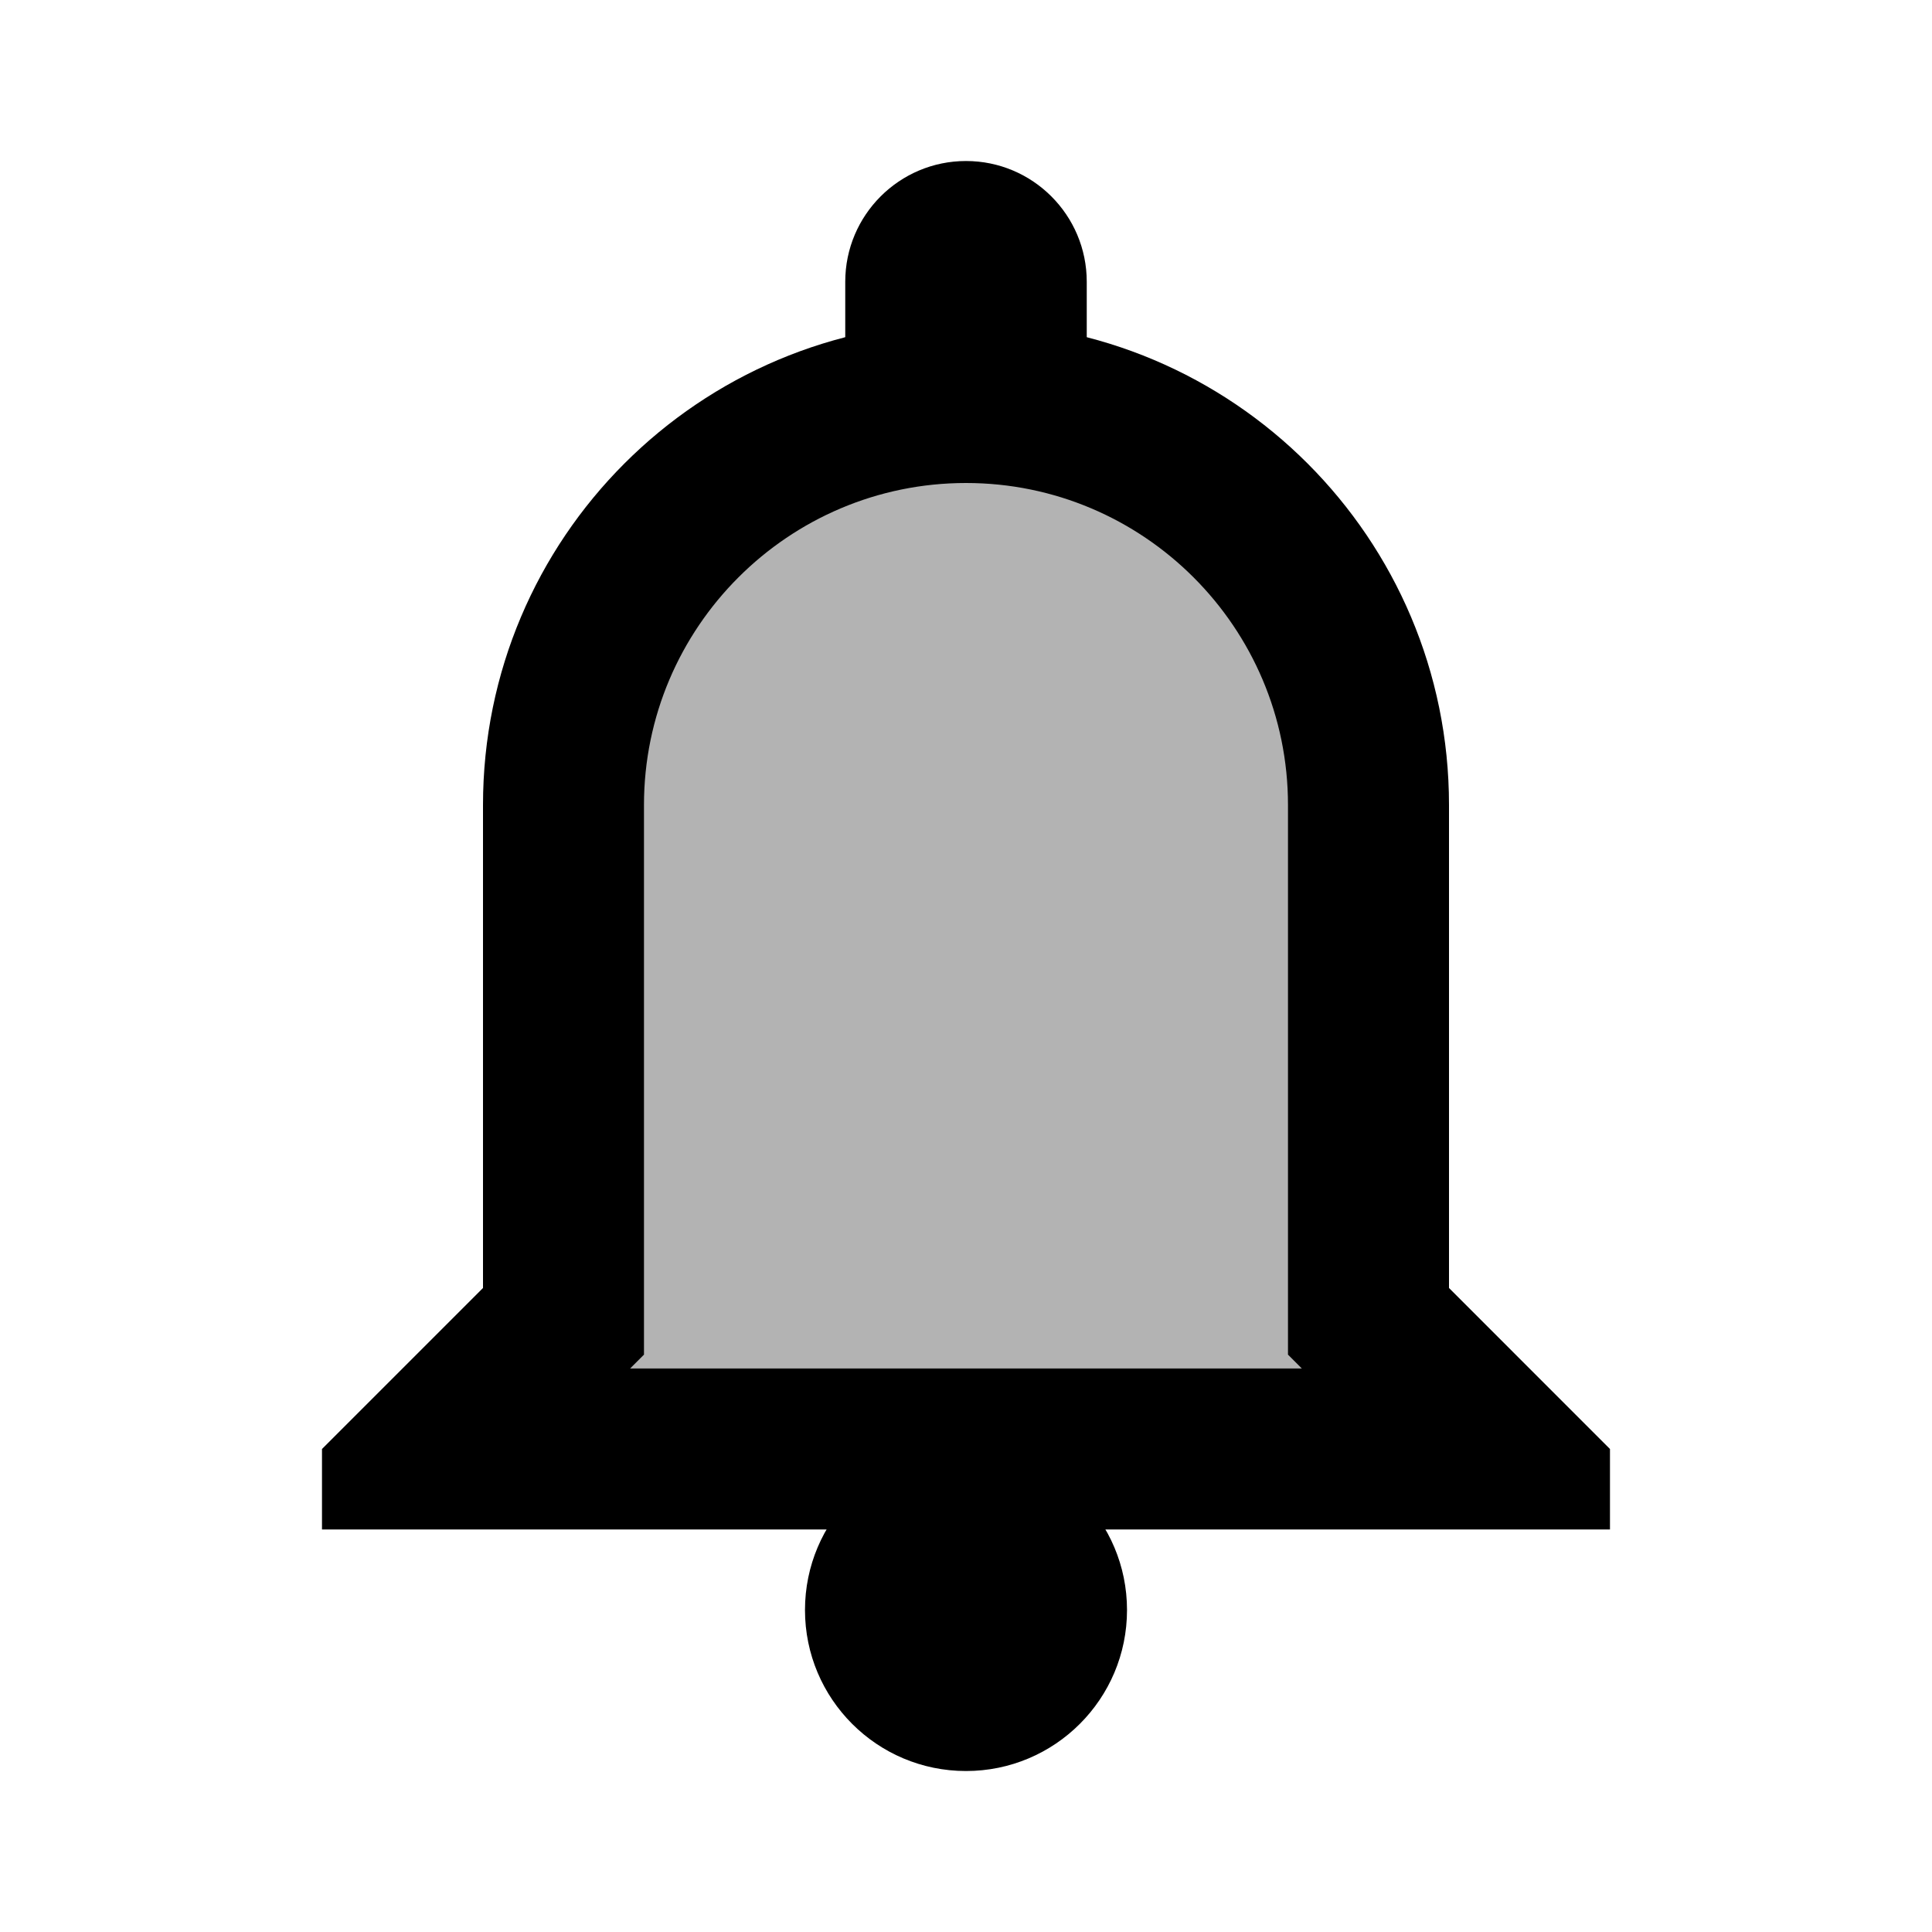
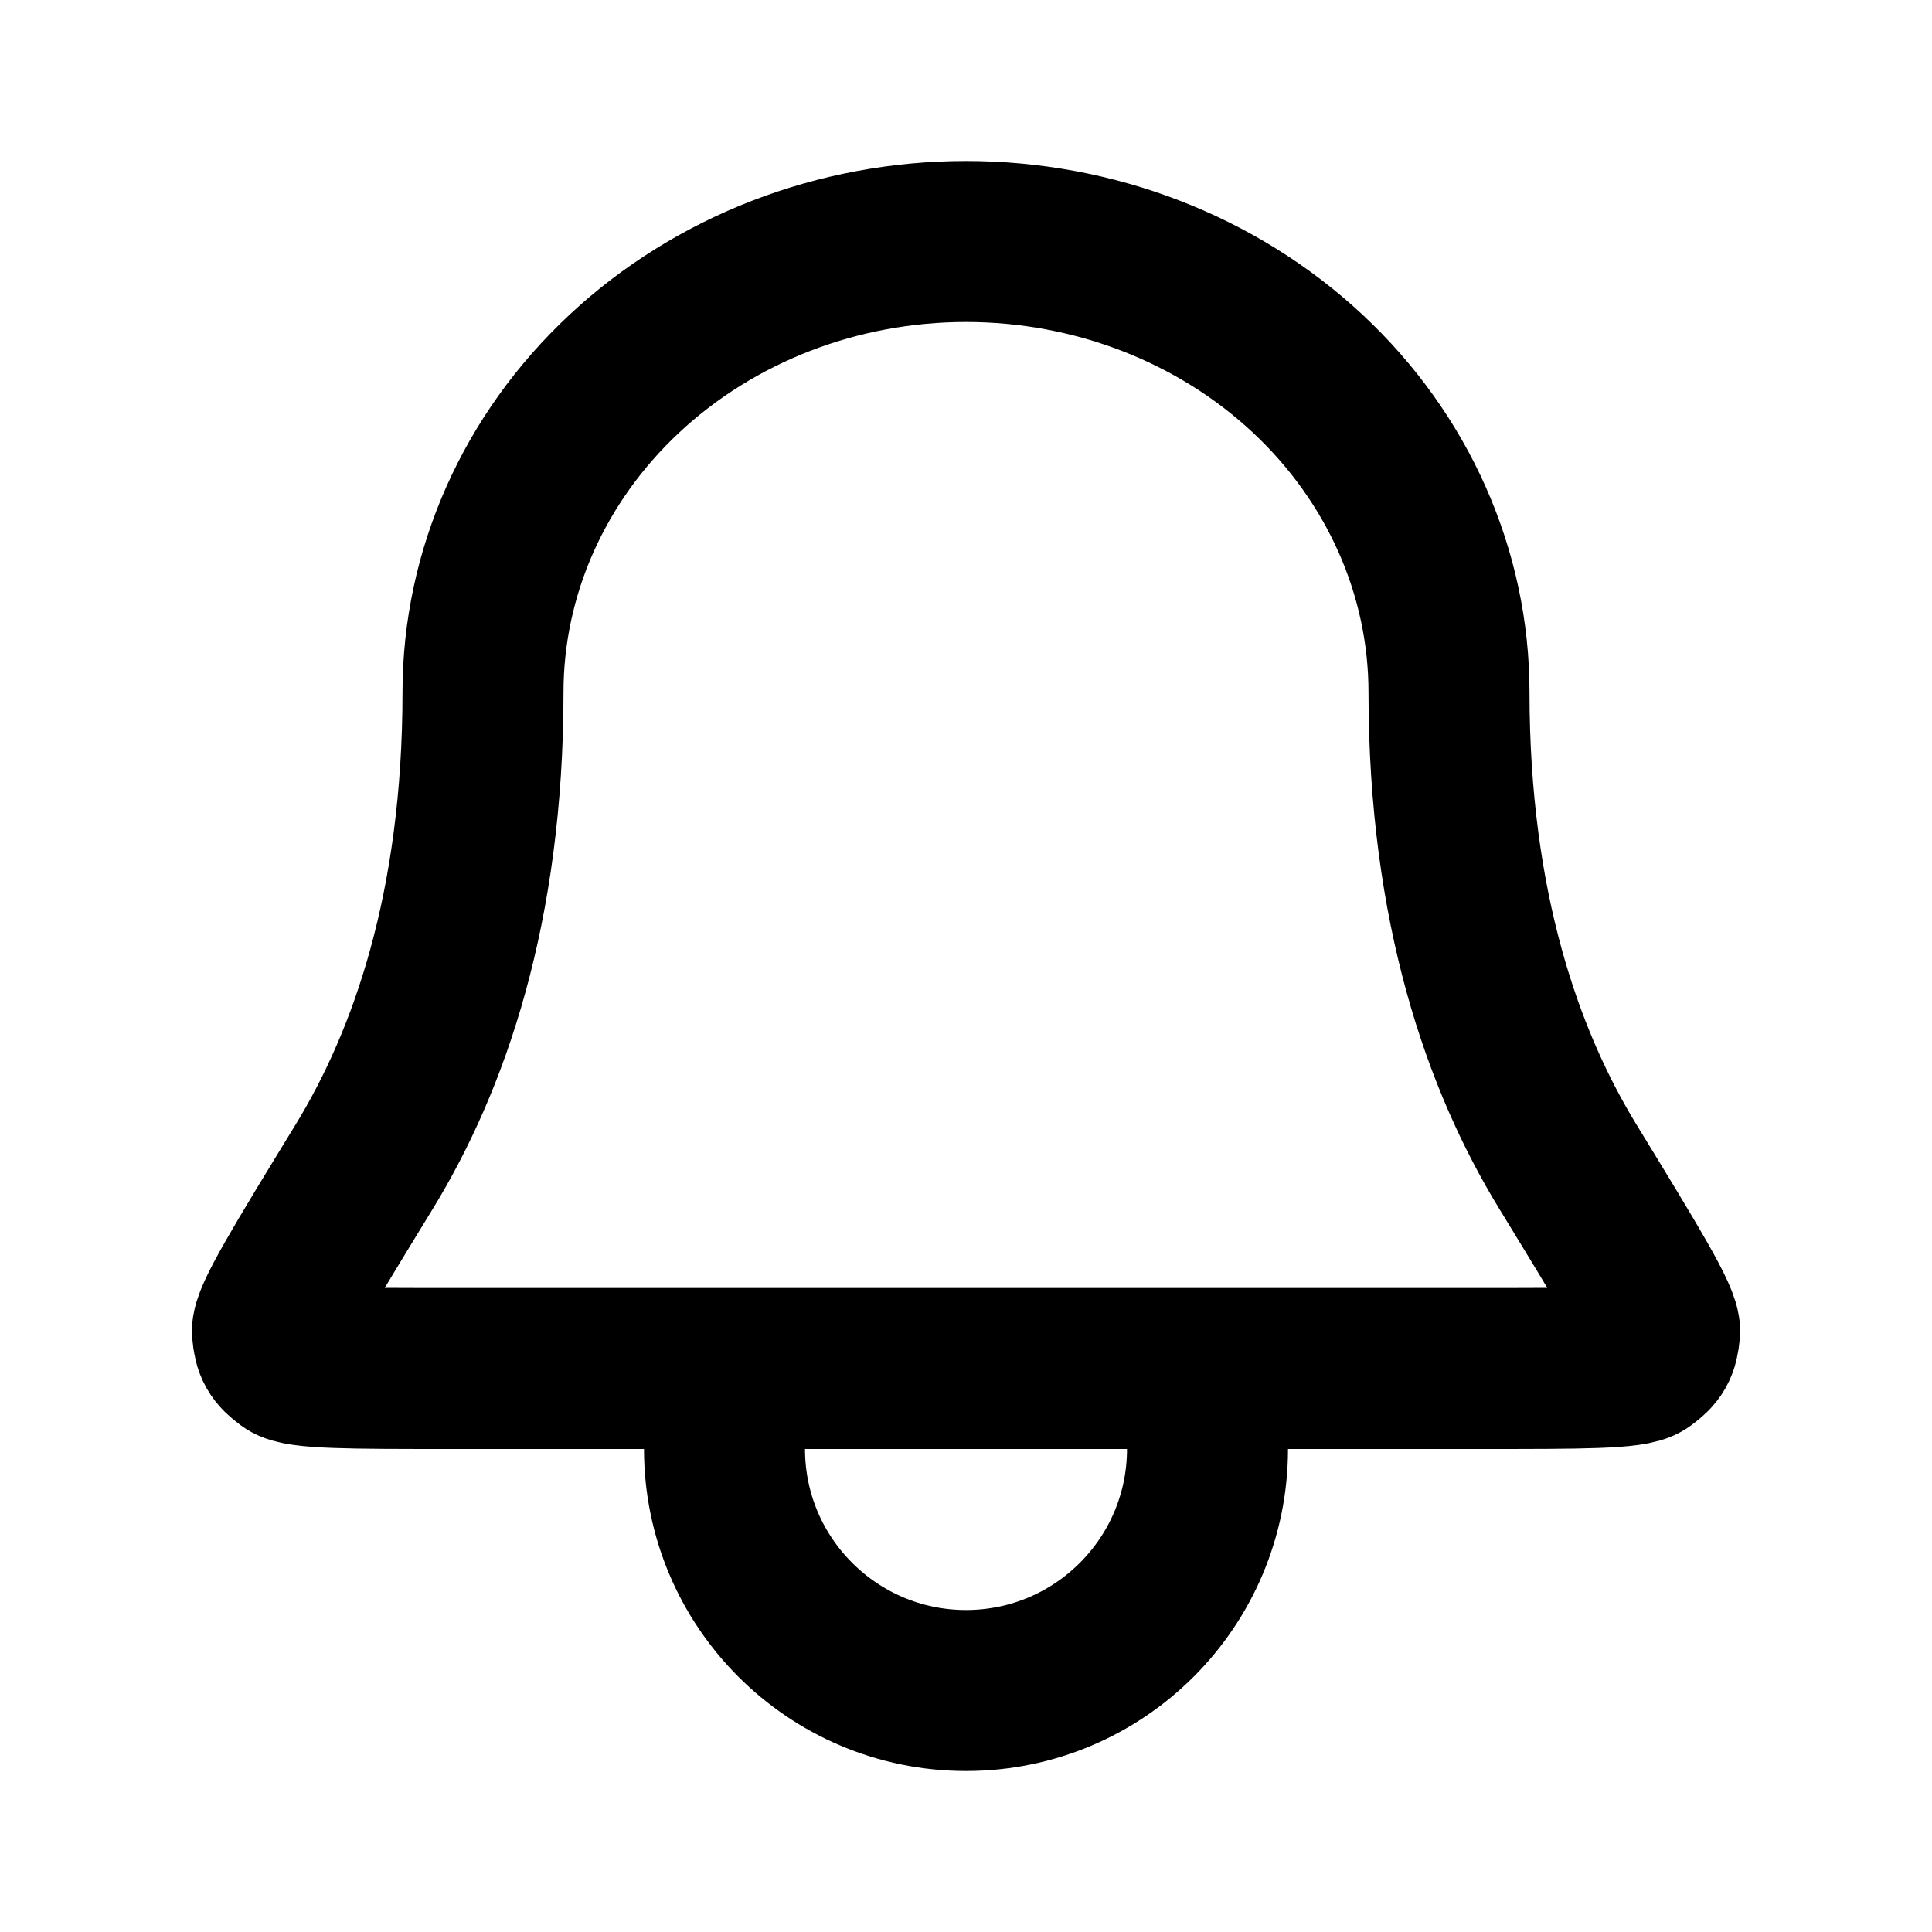
- <svg xmlns="http://www.w3.org/2000/svg" viewBox="0 0 50 50" width="24px" height="24px">
-   <path d="M11.279,37.5l2.694-2.694l0.61-0.61v-0.862v-12.5c0-5.744,4.673-10.417,10.417-10.417s10.417,4.673,10.417,10.417v12.5 v0.862l0.61,0.61l2.694,2.694H11.279z" opacity=".3" />
-   <path d="M28.125,10.417h-6.25V7.292c0-1.725,1.4-3.125,3.125-3.125l0,0c1.725,0,3.125,1.4,3.125,3.125V10.417z" />
-   <path d="M25,12.5c4.596,0,8.333,3.737,8.333,8.333v12.5v1.725l0.358,0.358H16.308l0.358-0.358v-1.725v-12.5 C16.667,16.237,20.404,12.5,25,12.5 M25,8.333L25,8.333c-6.904,0-12.5,5.596-12.5,12.5v12.5L8.333,37.5v2.083h33.333V37.5 L37.5,33.333v-12.5C37.5,13.929,31.904,8.333,25,8.333L25,8.333z" />
-   <path d="M25 37.5A4.167 4.167 0 1 0 25 45.834A4.167 4.167 0 1 0 25 37.5Z" />
+ <svg xmlns="http://www.w3.org/2000/svg" width="800px" height="800px" viewBox="0 0 24 24" fill="none">
+   <path d="M9.002 17H5.606C4.348 17 3.719 17 3.586 16.902C3.438 16.793 3.401 16.728 3.385 16.544C3.371 16.38 3.756 15.749 4.528 14.487C5.324 13.184 6 11.286 6 8.6C6 7.115 6.632 5.69 7.758 4.64C8.883 3.59 10.409 3 12 3C13.592 3 15.118 3.59 16.243 4.64C17.368 5.69 18 7.115 18 8.6C18 11.286 18.677 13.184 19.473 14.487C20.244 15.749 20.63 16.38 20.616 16.544C20.599 16.728 20.563 16.793 20.414 16.902C20.282 17 19.653 17 18.394 17H15M9.002 17L9 18C9 19.657 10.344 21 12 21C13.657 21 15 19.657 15 18V17M9.002 17H15" stroke="#000000" stroke-width="2" stroke-linecap="round" stroke-linejoin="round" />
</svg>
